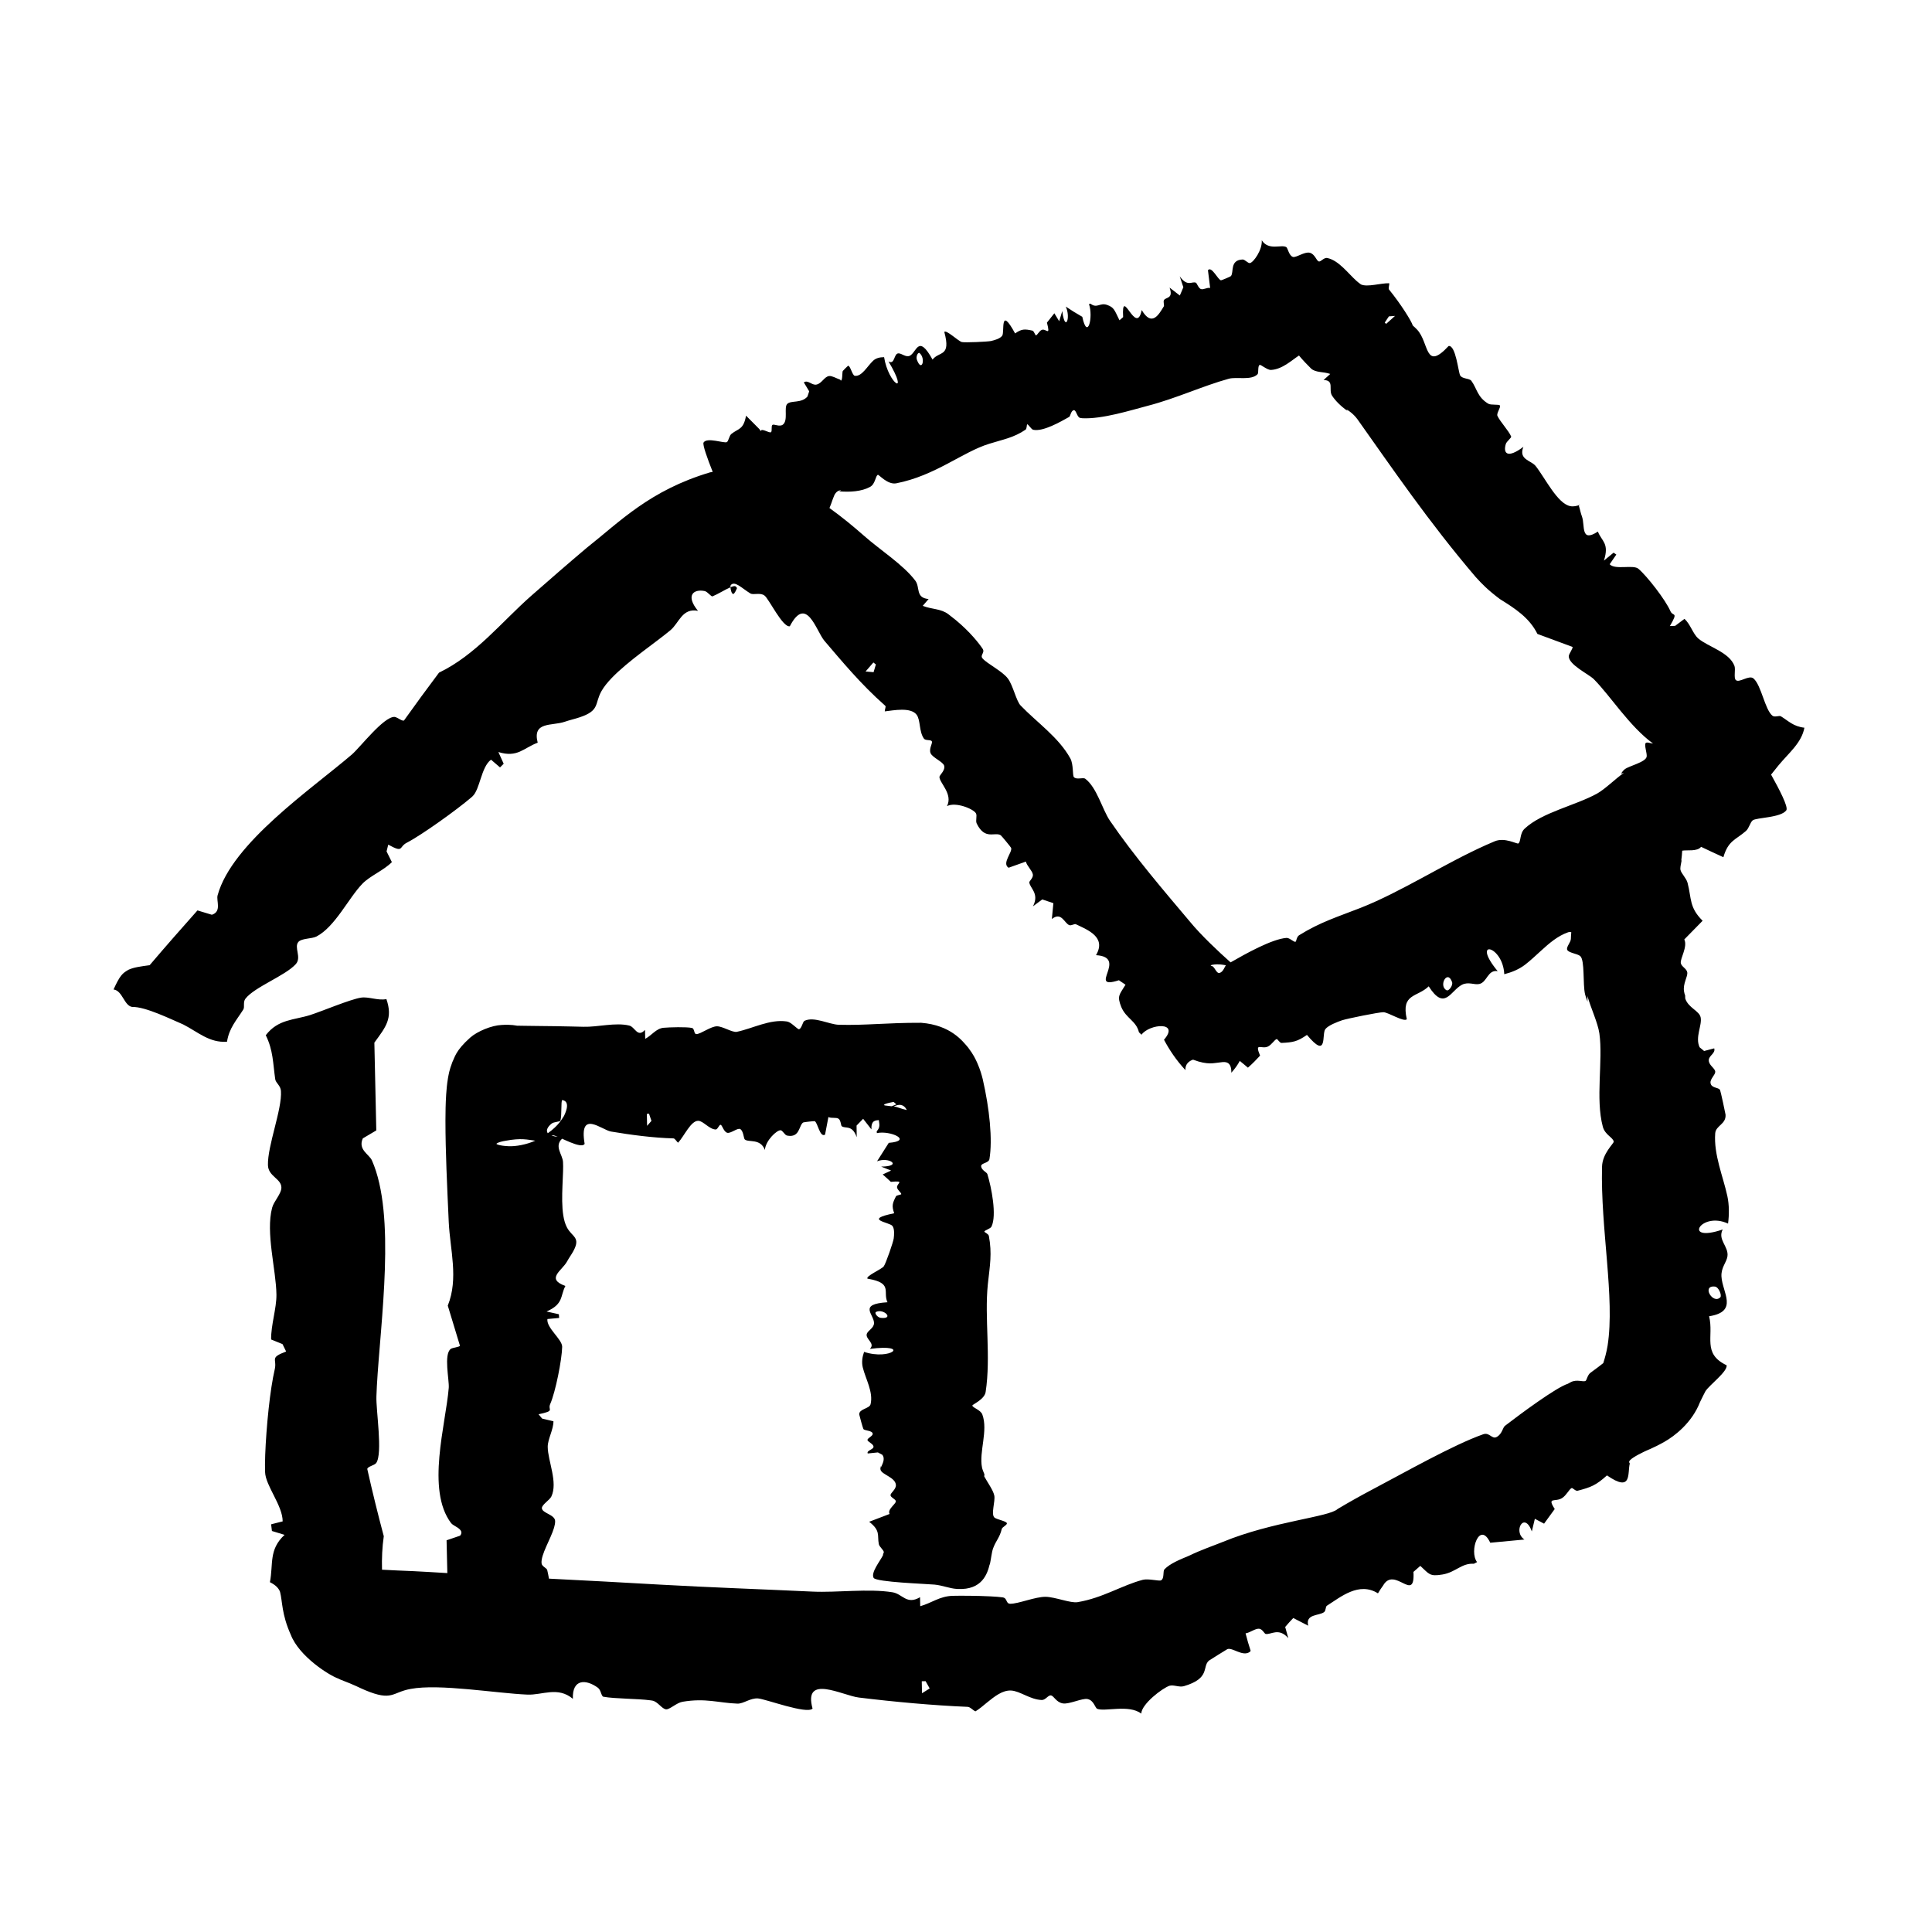
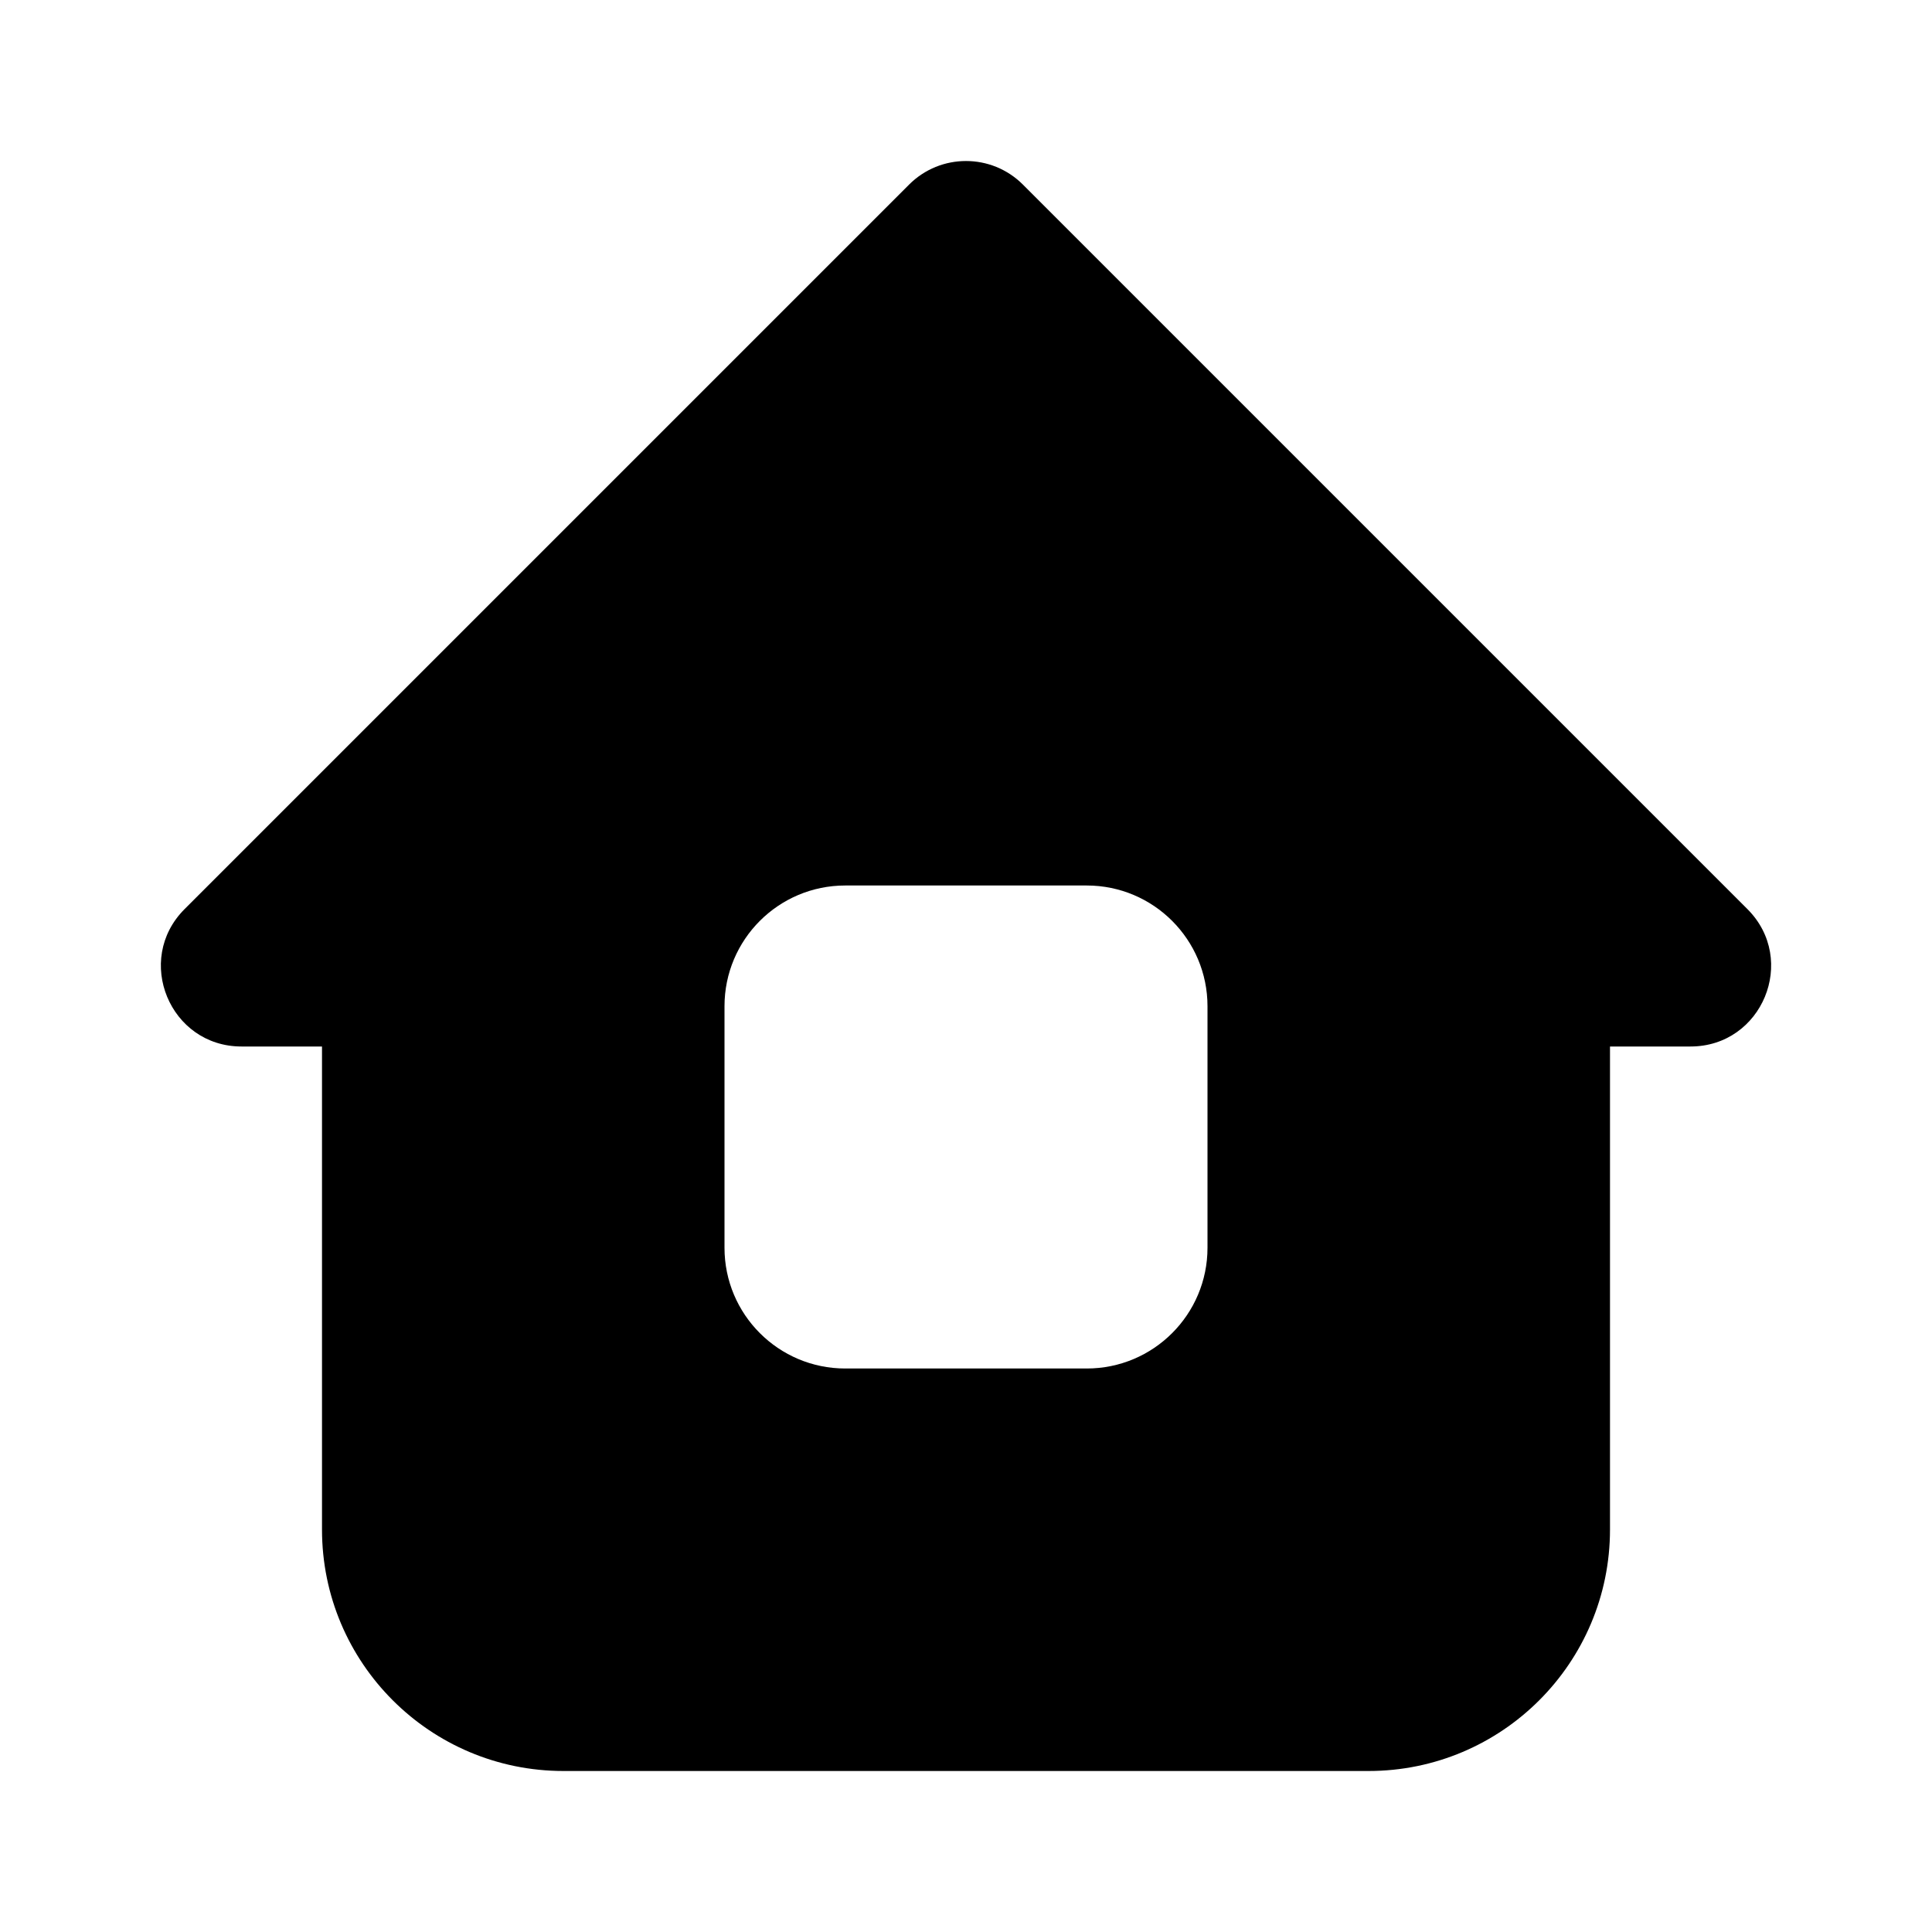
- <svg xmlns="http://www.w3.org/2000/svg" width="48" height="48" viewBox="0 0 48 48">
-   <path d="M31.348 5.97C31.522 6.238 31.838 6.064 31.959 6.14C31.995 6.164 32.023 6.351 32.122 6.383C32.198 6.409 32.409 6.248 32.54 6.279C32.669 6.312 32.705 6.476 32.763 6.495C32.819 6.512 32.886 6.391 32.98 6.411C33.262 6.472 33.49 6.789 33.704 6.981C33.739 7.011 33.775 7.04 33.813 7.067C33.972 7.14 34.307 7.031 34.515 7.037C34.522 7.082 34.486 7.165 34.511 7.195C34.798 7.546 35.071 7.981 35.1 8.087C35.139 8.121 35.174 8.154 35.205 8.187C35.512 8.509 35.392 9.241 35.991 8.596C36.17 8.574 36.231 9.247 36.278 9.329C36.335 9.419 36.507 9.395 36.556 9.462C36.699 9.658 36.701 9.863 36.974 10.029C37.045 10.072 37.242 10.037 37.265 10.075C37.291 10.121 37.175 10.268 37.203 10.331C37.272 10.481 37.486 10.702 37.545 10.847C37.555 10.874 37.431 10.968 37.412 11.029C37.34 11.265 37.45 11.401 37.848 11.102C37.722 11.423 38.038 11.435 38.152 11.577C38.39 11.877 38.695 12.517 39.015 12.575C39.097 12.591 39.169 12.569 39.223 12.554C39.225 12.563 39.229 12.572 39.231 12.582C39.256 12.658 39.27 12.744 39.305 12.838C39.383 13.058 39.263 13.491 39.699 13.207C39.794 13.451 39.988 13.493 39.849 13.928C39.929 13.863 40.01 13.797 40.089 13.731C40.111 13.746 40.134 13.762 40.157 13.778C40.102 13.858 40.047 13.939 39.992 14.019C40.131 14.167 40.577 14.02 40.707 14.132C40.923 14.316 41.381 14.906 41.5 15.182C41.563 15.328 41.706 15.177 41.488 15.554C41.532 15.553 41.576 15.55 41.619 15.549C41.695 15.491 41.772 15.433 41.849 15.376C41.991 15.494 42.06 15.747 42.192 15.862C42.434 16.07 42.968 16.202 43.093 16.547C43.124 16.635 43.068 16.845 43.127 16.897C43.214 16.974 43.454 16.76 43.566 16.857C43.761 17.027 43.846 17.628 44.036 17.782C44.094 17.828 44.202 17.77 44.247 17.797C44.435 17.912 44.551 18.047 44.83 18.08C44.759 18.459 44.443 18.704 44.185 19.017C44.138 19.077 44.073 19.156 44.002 19.245C44.205 19.609 44.434 20.047 44.381 20.131C44.248 20.319 43.638 20.31 43.546 20.381C43.483 20.429 43.456 20.576 43.378 20.645C43.125 20.867 42.937 20.879 42.817 21.297C42.632 21.213 42.446 21.127 42.263 21.039C42.168 21.163 41.909 21.112 41.794 21.135C41.789 21.215 41.783 21.292 41.773 21.361C41.774 21.367 41.777 21.384 41.777 21.389C41.756 21.49 41.742 21.57 41.75 21.609C41.77 21.704 41.895 21.813 41.927 21.934C42.029 22.327 41.964 22.542 42.301 22.876C42.15 23.032 41.998 23.187 41.846 23.34C41.934 23.521 41.74 23.816 41.759 23.927C41.775 24.019 41.907 24.064 41.92 24.16C41.934 24.267 41.806 24.441 41.84 24.635C41.846 24.67 41.855 24.703 41.867 24.732C41.867 24.748 41.87 24.793 41.869 24.807C41.947 25.044 42.217 25.11 42.252 25.276C42.293 25.472 42.108 25.772 42.227 26.02C42.264 26.051 42.301 26.081 42.338 26.112C42.421 26.09 42.505 26.067 42.589 26.046C42.628 26.168 42.456 26.225 42.454 26.338C42.452 26.472 42.614 26.538 42.615 26.63C42.615 26.704 42.487 26.807 42.497 26.902C42.512 27.042 42.699 27.008 42.735 27.083C42.75 27.116 42.867 27.66 42.871 27.694C42.886 27.934 42.63 27.961 42.614 28.155C42.574 28.688 42.81 29.226 42.916 29.718C42.963 29.939 42.962 30.175 42.933 30.4C42.255 30.085 41.785 30.894 42.8 30.546C42.667 30.801 42.953 30.968 42.918 31.213C42.894 31.371 42.757 31.487 42.769 31.715C42.792 32.114 43.2 32.587 42.462 32.702C42.587 33.207 42.284 33.627 42.898 33.92C42.919 34.081 42.47 34.408 42.371 34.565C42.349 34.601 42.302 34.704 42.236 34.835C42.037 35.347 41.607 35.678 41.349 35.823C41.077 35.978 40.895 36.04 40.837 36.072C40.678 36.15 40.46 36.265 40.477 36.328C40.478 36.336 40.483 36.347 40.492 36.36C40.429 36.601 40.558 37.094 39.925 36.656C39.648 36.905 39.525 36.95 39.196 37.037C39.138 37.051 39.073 36.955 39.043 36.972C38.98 37.009 38.922 37.142 38.816 37.215C38.646 37.331 38.423 37.175 38.627 37.491C38.539 37.613 38.451 37.734 38.362 37.855C38.286 37.815 38.209 37.774 38.133 37.734C38.107 37.838 38.083 37.943 38.058 38.047C37.869 37.53 37.58 38.055 37.874 38.249C37.59 38.276 37.307 38.303 37.025 38.329C36.761 37.77 36.491 38.54 36.697 38.81C36.671 38.824 36.644 38.837 36.618 38.851C36.313 38.831 36.167 39.063 35.839 39.118C35.511 39.173 35.509 39.105 35.287 38.904C35.23 38.954 35.175 39.003 35.117 39.053C35.161 39.852 34.646 38.89 34.361 39.395C34.322 39.448 34.279 39.511 34.235 39.586C33.761 39.29 33.308 39.678 32.966 39.894C32.928 39.92 32.946 40.013 32.897 40.052C32.772 40.148 32.428 40.093 32.502 40.39C32.377 40.325 32.254 40.261 32.131 40.199C32.06 40.273 31.992 40.348 31.93 40.422C31.955 40.514 31.981 40.607 32.007 40.699C31.767 40.425 31.573 40.623 31.442 40.594C31.415 40.587 31.36 40.468 31.278 40.465C31.181 40.46 31.054 40.565 30.946 40.58C30.983 40.727 31.025 40.872 31.072 41.014C31.065 41.026 31.058 41.035 31.049 41.042C30.872 41.166 30.626 40.927 30.496 40.971C30.467 40.986 30.056 41.242 30.032 41.26C29.864 41.414 30.075 41.699 29.412 41.893C29.292 41.925 29.16 41.852 29.056 41.882C28.876 41.943 28.363 42.335 28.354 42.574C28.048 42.339 27.445 42.533 27.26 42.455C27.205 42.431 27.178 42.244 27.019 42.212C26.887 42.186 26.566 42.346 26.408 42.321C26.239 42.294 26.185 42.133 26.11 42.122C26.042 42.111 25.977 42.238 25.883 42.236C25.591 42.226 25.341 42.011 25.119 42.001C24.906 41.99 24.708 42.148 24.517 42.303C24.423 42.383 24.325 42.463 24.235 42.518C24.17 42.492 24.107 42.408 24.038 42.406C23.183 42.371 22.206 42.281 21.339 42.175C20.935 42.127 19.948 41.578 20.188 42.45C20.04 42.596 19.027 42.212 18.832 42.197C18.637 42.184 18.475 42.331 18.321 42.326C17.856 42.31 17.535 42.182 16.957 42.28C16.807 42.306 16.636 42.477 16.548 42.468C16.443 42.458 16.341 42.273 16.206 42.251C16.191 42.248 16.176 42.246 16.16 42.244C15.832 42.2 15.282 42.208 14.992 42.155C14.937 42.144 14.933 41.988 14.855 41.932C14.561 41.717 14.213 41.705 14.233 42.207C13.859 41.892 13.474 42.118 13.102 42.102C12.323 42.069 10.914 41.826 10.201 41.961C9.742 42.043 9.751 42.276 9.073 41.992C8.909 41.924 8.843 41.876 8.459 41.73C8.446 41.723 8.428 41.714 8.408 41.705C8.175 41.624 7.433 41.153 7.225 40.616C6.994 40.103 7.02 39.788 6.957 39.547C6.924 39.46 6.849 39.379 6.706 39.309C6.794 38.858 6.672 38.501 7.07 38.133C6.966 38.102 6.86 38.069 6.756 38.037C6.749 37.982 6.743 37.925 6.736 37.871C6.832 37.847 6.928 37.822 7.023 37.798C7.022 37.401 6.597 36.913 6.586 36.574C6.569 36.121 6.642 35.119 6.744 34.459C6.771 34.286 6.798 34.138 6.824 34.03C6.891 33.755 6.684 33.738 7.109 33.578C7.079 33.516 7.049 33.455 7.019 33.394C6.925 33.356 6.83 33.317 6.736 33.279C6.73 32.923 6.872 32.504 6.868 32.164C6.86 31.547 6.596 30.626 6.761 30.006C6.802 29.846 6.994 29.658 6.991 29.502C6.987 29.28 6.665 29.229 6.657 28.948C6.644 28.466 7.011 27.561 6.98 27.106C6.971 26.967 6.851 26.907 6.838 26.813C6.781 26.42 6.789 26.095 6.603 25.72C6.908 25.319 7.305 25.345 7.704 25.219C8.006 25.122 8.705 24.826 8.97 24.786C9.155 24.756 9.395 24.866 9.6 24.822C9.765 25.301 9.587 25.512 9.301 25.904C9.316 26.63 9.332 27.355 9.349 28.085C9.237 28.15 9.125 28.216 9.014 28.283C8.887 28.566 9.174 28.678 9.241 28.831C9.843 30.193 9.454 32.811 9.363 34.436C9.358 34.525 9.354 34.609 9.352 34.69C9.338 35.03 9.515 36.114 9.346 36.349C9.3 36.409 9.13 36.434 9.125 36.498C9.251 37.059 9.387 37.613 9.535 38.167C9.495 38.441 9.484 38.718 9.491 38.998L9.494 38.999C9.616 39.006 9.745 39.012 9.876 39.018C10.134 39.029 10.401 39.039 10.664 39.056C10.814 39.066 10.964 39.074 11.114 39.083C11.107 38.811 11.102 38.54 11.095 38.268C11.206 38.231 11.318 38.193 11.43 38.154H11.431C11.503 38.067 11.444 38.005 11.367 37.952C11.307 37.913 11.236 37.879 11.207 37.841C10.583 37.015 11.075 35.391 11.149 34.481C11.165 34.286 11.018 33.648 11.199 33.513C11.246 33.479 11.417 33.47 11.427 33.433C11.326 33.102 11.225 32.77 11.125 32.438C11.397 31.759 11.182 31.052 11.149 30.363C11.129 29.923 11.108 29.477 11.092 29.036C11.078 28.637 11.067 28.245 11.067 27.837C11.068 27.633 11.07 27.424 11.085 27.193C11.093 27.075 11.102 26.955 11.13 26.785C11.149 26.691 11.156 26.606 11.239 26.386C11.297 26.276 11.313 26.108 11.682 25.779C11.859 25.622 12.218 25.474 12.464 25.465C12.71 25.448 12.828 25.483 12.845 25.483C12.844 25.482 13.198 25.49 13.427 25.491C13.679 25.493 13.937 25.497 14.197 25.503C14.294 25.505 14.396 25.507 14.495 25.51C14.845 25.521 15.291 25.396 15.634 25.48C15.778 25.515 15.837 25.791 16.025 25.587C16.027 25.661 16.029 25.736 16.03 25.81C16.195 25.721 16.302 25.552 16.486 25.535C16.642 25.521 17.053 25.51 17.19 25.539C17.261 25.553 17.235 25.692 17.301 25.692C17.414 25.69 17.658 25.498 17.814 25.498C17.956 25.498 18.197 25.658 18.307 25.635C18.701 25.553 19.129 25.315 19.548 25.378C19.596 25.385 19.65 25.42 19.698 25.459C19.768 25.512 19.827 25.573 19.849 25.571C19.917 25.56 19.941 25.386 19.987 25.362C20.227 25.247 20.601 25.453 20.838 25.46C21.506 25.479 22.029 25.408 22.887 25.411C23.626 25.469 23.921 25.874 24.05 26.022C24.186 26.2 24.236 26.313 24.278 26.404C24.358 26.587 24.387 26.701 24.415 26.808C24.584 27.545 24.664 28.31 24.582 28.799C24.564 28.895 24.391 28.892 24.377 28.962C24.376 28.966 24.375 28.971 24.376 28.976C24.385 29.077 24.517 29.122 24.531 29.17C24.631 29.496 24.77 30.194 24.633 30.475C24.607 30.529 24.457 30.567 24.456 30.599C24.456 30.616 24.558 30.654 24.568 30.706C24.651 31.141 24.592 31.453 24.548 31.858C24.546 31.876 24.544 31.894 24.542 31.912C24.457 32.742 24.622 33.709 24.488 34.583C24.459 34.772 24.156 34.893 24.158 34.92C24.163 34.977 24.361 35.024 24.406 35.143C24.554 35.547 24.319 36.069 24.398 36.462C24.408 36.508 24.431 36.563 24.458 36.63C24.458 36.641 24.453 36.67 24.453 36.68C24.533 36.829 24.672 37.016 24.702 37.152C24.735 37.297 24.608 37.632 24.713 37.708C24.777 37.753 24.991 37.79 25.014 37.84C25.034 37.885 24.899 37.937 24.888 37.988C24.838 38.203 24.742 38.277 24.672 38.472C24.638 38.567 24.624 38.726 24.587 38.897L24.592 38.847C24.535 39.1 24.401 39.507 23.794 39.478C23.785 39.478 23.776 39.477 23.768 39.476C23.596 39.466 23.411 39.387 23.218 39.369C23.021 39.35 21.771 39.309 21.705 39.202C21.631 39.069 21.867 38.785 21.938 38.638C21.939 38.633 21.939 38.615 21.94 38.609C21.952 38.589 21.959 38.572 21.958 38.561C21.954 38.508 21.848 38.432 21.834 38.363C21.791 38.141 21.884 38.033 21.594 37.808C21.763 37.744 21.933 37.679 22.102 37.614C22.036 37.504 22.263 37.363 22.257 37.298C22.252 37.245 22.127 37.204 22.125 37.149C22.123 37.087 22.269 37.004 22.258 36.889C22.24 36.702 21.909 36.637 21.877 36.517C21.869 36.486 21.875 36.452 21.888 36.416L21.884 36.462C21.916 36.383 22.004 36.252 21.92 36.143C21.884 36.124 21.848 36.103 21.811 36.085C21.727 36.093 21.643 36.102 21.559 36.111C21.523 36.038 21.696 36.014 21.702 35.949C21.709 35.872 21.549 35.822 21.552 35.772C21.555 35.729 21.687 35.677 21.682 35.621C21.674 35.538 21.485 35.549 21.451 35.504C21.438 35.483 21.349 35.161 21.347 35.14C21.345 35 21.602 35 21.629 34.888C21.702 34.585 21.504 34.258 21.435 33.972C21.404 33.844 21.423 33.712 21.468 33.587C22.121 33.806 22.647 33.378 21.61 33.513C21.761 33.375 21.487 33.267 21.537 33.135C21.571 33.05 21.715 32.992 21.715 32.87C21.713 32.649 21.313 32.4 22.049 32.354C21.935 32.113 22.157 31.909 21.683 31.794C21.643 31.784 21.599 31.776 21.55 31.767C21.512 31.699 21.902 31.536 21.957 31.462C22.009 31.391 22.193 30.857 22.204 30.77C22.215 30.683 22.228 30.531 22.172 30.458C22.102 30.364 21.43 30.303 22.216 30.143C22.151 29.958 22.173 29.894 22.26 29.723C22.275 29.692 22.391 29.684 22.392 29.667C22.39 29.629 22.302 29.571 22.288 29.507C22.266 29.403 22.507 29.327 22.133 29.363C22.066 29.299 21.998 29.238 21.93 29.179L21.933 29.178C22.001 29.146 22.07 29.114 22.139 29.082C22.057 29.049 21.974 29.016 21.892 28.984C22.437 28.98 22.092 28.732 21.79 28.852C21.888 28.7 21.985 28.547 22.081 28.394C22.698 28.344 22.116 28.078 21.786 28.152C21.785 28.137 21.783 28.122 21.781 28.107C21.881 28 21.842 27.919 21.834 27.828C21.748 27.838 21.642 27.833 21.65 28.059C21.581 27.972 21.512 27.883 21.444 27.796C21.39 27.852 21.336 27.909 21.281 27.965C21.283 28.061 21.284 28.157 21.285 28.253C21.17 27.928 20.997 28.054 20.91 27.977C20.893 27.961 20.888 27.83 20.834 27.795C20.771 27.753 20.655 27.792 20.582 27.752C20.555 27.898 20.526 28.044 20.498 28.19C20.367 28.269 20.316 27.886 20.24 27.855C20.223 27.851 19.971 27.879 19.957 27.887C19.864 27.941 19.872 28.164 19.703 28.212C19.664 28.224 19.614 28.225 19.551 28.212C19.494 28.198 19.446 28.085 19.394 28.081C19.302 28.074 19.023 28.332 19.003 28.57C18.89 28.272 18.591 28.393 18.502 28.307C18.476 28.28 18.47 28.091 18.388 28.05C18.321 28.018 18.15 28.169 18.066 28.143C17.978 28.115 17.945 27.956 17.905 27.945C17.868 27.936 17.832 28.063 17.781 28.062C17.621 28.057 17.475 27.851 17.349 27.846C17.165 27.841 17.002 28.221 16.848 28.39C16.81 28.365 16.771 28.284 16.731 28.283C16.236 28.27 15.678 28.197 15.181 28.113C14.949 28.074 14.379 27.553 14.525 28.418C14.486 28.49 14.331 28.446 14.168 28.38C14.099 28.352 14.028 28.319 13.965 28.291C13.761 28.482 13.979 28.683 13.988 28.872C13.992 28.941 13.992 29.015 13.989 29.102C13.976 29.545 13.913 30.168 14.085 30.494C14.214 30.738 14.437 30.734 14.241 31.09C14.198 31.169 14.139 31.247 14.087 31.343C13.964 31.568 13.552 31.772 14.047 31.949C13.916 32.199 14.005 32.399 13.579 32.584C13.681 32.606 13.783 32.629 13.885 32.652C13.887 32.682 13.889 32.713 13.892 32.744C13.794 32.753 13.697 32.762 13.6 32.771C13.572 32.992 13.97 33.275 13.967 33.462C13.961 33.775 13.802 34.584 13.67 34.882C13.601 35.039 13.807 35.047 13.38 35.137C13.409 35.173 13.439 35.209 13.469 35.244C13.562 35.266 13.656 35.289 13.75 35.311C13.753 35.514 13.607 35.755 13.608 35.947C13.611 36.298 13.867 36.83 13.697 37.183C13.654 37.27 13.461 37.384 13.463 37.469C13.466 37.595 13.786 37.628 13.792 37.788C13.794 37.838 13.783 37.896 13.765 37.957C13.68 38.242 13.433 38.627 13.455 38.84C13.463 38.921 13.583 38.954 13.596 39.009C13.614 39.084 13.626 39.153 13.639 39.221C14.556 39.268 15.474 39.315 16.39 39.369C17.644 39.44 18.917 39.483 20.189 39.543C20.799 39.571 21.578 39.463 22.176 39.56C22.425 39.601 22.524 39.88 22.858 39.682C22.86 39.757 22.861 39.832 22.863 39.906C23.154 39.823 23.343 39.658 23.667 39.648C23.86 39.643 24.283 39.645 24.599 39.661C24.731 39.667 24.837 39.676 24.909 39.686C25.034 39.704 24.983 39.842 25.098 39.845C25.296 39.849 25.721 39.669 25.98 39.672C26.218 39.677 26.604 39.836 26.773 39.805C27.399 39.701 27.875 39.385 28.393 39.25C28.537 39.214 28.8 39.29 28.848 39.262C28.935 39.208 28.884 39.039 28.933 38.987C29.069 38.847 29.3 38.752 29.541 38.652C29.847 38.503 30.158 38.399 30.389 38.305C31.62 37.799 33.025 37.69 33.232 37.491C33.532 37.312 33.827 37.148 34.113 36.997C34.881 36.593 36.108 35.895 36.85 35.634C37.01 35.579 37.065 35.767 37.187 35.7C37.324 35.623 37.332 35.47 37.391 35.424C37.769 35.132 38.672 34.464 38.952 34.38C38.978 34.365 39.003 34.351 39.026 34.339C39.18 34.26 39.334 34.344 39.394 34.307C39.423 34.288 39.44 34.161 39.515 34.106C39.663 33.999 39.769 33.917 39.833 33.866C39.872 33.743 39.913 33.599 39.941 33.428C40.125 32.24 39.763 30.521 39.802 28.991C39.808 28.657 40.094 28.412 40.092 28.365C40.082 28.262 39.879 28.201 39.822 27.995C39.634 27.297 39.831 26.347 39.736 25.675C39.697 25.408 39.526 25.052 39.44 24.748L39.442 24.887C39.417 24.822 39.395 24.762 39.381 24.704C39.32 24.455 39.379 23.857 39.26 23.753C39.188 23.692 38.971 23.675 38.937 23.598C38.907 23.525 39.028 23.412 39.028 23.324C39.029 23.264 39.034 23.21 39.038 23.16C39.011 23.154 38.985 23.153 38.957 23.163C38.704 23.251 38.491 23.433 38.286 23.621C38.154 23.741 38.023 23.865 37.892 23.966C37.74 24.083 37.559 24.157 37.373 24.204C37.34 23.483 36.534 23.31 37.209 24.128C36.958 24.088 36.95 24.403 36.753 24.447C36.625 24.475 36.483 24.384 36.322 24.466C36.038 24.613 35.893 25.13 35.496 24.505C35.212 24.782 34.804 24.677 34.952 25.323C34.879 25.4 34.493 25.151 34.371 25.148C34.256 25.147 33.467 25.307 33.342 25.349C33.221 25.391 33.006 25.472 32.929 25.567C32.83 25.686 32.999 26.344 32.471 25.712C32.228 25.88 32.126 25.897 31.84 25.911C31.789 25.913 31.742 25.806 31.716 25.816C31.661 25.837 31.596 25.954 31.501 26.001C31.34 26.078 31.163 25.88 31.306 26.227C31.215 26.326 31.12 26.425 31.004 26.526C30.937 26.471 30.873 26.413 30.802 26.358C30.751 26.454 30.682 26.553 30.592 26.651C30.596 26.481 30.542 26.406 30.451 26.39C30.406 26.382 30.357 26.388 30.256 26.402C30.174 26.405 30.015 26.47 29.641 26.327C29.542 26.358 29.44 26.442 29.452 26.587C29.216 26.333 29.048 26.075 28.919 25.832C29.322 25.369 28.556 25.436 28.36 25.707C28.339 25.687 28.316 25.666 28.297 25.647C28.23 25.363 27.979 25.305 27.858 25.019C27.747 24.741 27.81 24.718 27.963 24.465C27.907 24.427 27.853 24.391 27.799 24.354C26.989 24.613 28.047 23.78 27.23 23.731C27.495 23.282 27.024 23.103 26.729 22.962C26.694 22.946 26.618 23.003 26.567 22.985C26.443 22.939 26.372 22.642 26.133 22.833C26.145 22.701 26.157 22.57 26.171 22.439C26.079 22.409 25.986 22.378 25.895 22.346C25.818 22.403 25.741 22.46 25.664 22.517C25.831 22.195 25.583 22.066 25.573 21.92C25.572 21.89 25.676 21.808 25.661 21.725C25.644 21.628 25.515 21.516 25.487 21.406C25.344 21.457 25.201 21.508 25.058 21.559C24.883 21.45 25.159 21.173 25.121 21.065C25.114 21.046 24.882 20.764 24.863 20.752C24.718 20.659 24.473 20.882 24.267 20.462C24.23 20.387 24.284 20.268 24.246 20.205C24.178 20.093 23.741 19.916 23.528 20.028C23.681 19.726 23.34 19.451 23.34 19.302C23.341 19.257 23.491 19.141 23.457 19.023C23.43 18.927 23.17 18.824 23.121 18.715C23.072 18.6 23.175 18.472 23.151 18.419C23.128 18.37 22.996 18.407 22.955 18.351C22.829 18.174 22.874 17.892 22.773 17.757C22.624 17.562 22.196 17.65 21.982 17.674C21.979 17.636 22.014 17.556 21.998 17.54C21.99 17.532 21.985 17.526 21.981 17.523C21.386 16.998 20.914 16.425 20.48 15.918C20.275 15.67 20.034 14.77 19.623 15.559C19.446 15.599 19.1 14.87 18.993 14.796C18.888 14.715 18.719 14.789 18.643 14.744C18.426 14.612 18.253 14.419 18.154 14.539C18.149 14.547 18.146 14.567 18.148 14.591C18.02 14.645 17.838 14.761 17.702 14.816C17.669 14.828 17.579 14.7 17.509 14.685C17.232 14.628 17.024 14.79 17.341 15.176C16.95 15.099 16.873 15.474 16.66 15.655C16.571 15.73 16.462 15.813 16.343 15.904C15.848 16.279 15.178 16.76 14.946 17.166C14.765 17.484 14.912 17.651 14.403 17.821C14.29 17.86 14.168 17.885 14.031 17.932C13.712 18.042 13.221 17.917 13.359 18.452C13.008 18.582 12.858 18.833 12.382 18.684C12.426 18.781 12.47 18.879 12.514 18.975C12.483 19.005 12.453 19.036 12.423 19.066C12.349 19.002 12.274 18.938 12.199 18.874C11.95 19.059 11.927 19.617 11.736 19.788C11.725 19.798 11.714 19.808 11.701 19.819C11.353 20.116 10.483 20.743 10.107 20.937C9.901 21.043 10.038 21.2 9.646 20.985C9.632 21.041 9.618 21.097 9.604 21.153C9.648 21.241 9.692 21.33 9.736 21.419C9.538 21.622 9.195 21.759 9.006 21.954C8.66 22.309 8.328 23.024 7.863 23.267C7.747 23.327 7.497 23.31 7.416 23.399C7.295 23.532 7.5 23.783 7.35 23.952C7.091 24.241 6.324 24.521 6.099 24.811C6.031 24.898 6.085 25.018 6.045 25.081C5.874 25.351 5.694 25.538 5.64 25.881C5.203 25.914 4.918 25.639 4.551 25.452C4.261 25.329 3.608 25.006 3.288 25.018C3.083 24.992 3.047 24.613 2.821 24.583C2.985 24.225 3.043 24.18 3.193 24.093C3.327 24.031 3.5 24.01 3.718 23.98C4.113 23.515 4.507 23.068 4.906 22.619C5.026 22.654 5.146 22.69 5.264 22.727C5.513 22.647 5.37 22.38 5.406 22.245C5.759 20.946 7.748 19.599 8.745 18.743C8.956 18.557 9.529 17.809 9.798 17.811C9.822 17.811 9.854 17.827 9.887 17.844C9.946 17.877 10.009 17.919 10.038 17.899C10.323 17.499 10.613 17.104 10.907 16.712C11.825 16.269 12.458 15.454 13.201 14.8C13.655 14.401 14.11 14.005 14.572 13.615C15.404 12.958 16.139 12.184 17.643 11.735C17.664 11.731 17.686 11.728 17.707 11.724C17.573 11.387 17.451 11.048 17.48 10.994C17.568 10.855 17.997 11.023 18.06 10.983C18.102 10.955 18.117 10.825 18.17 10.782C18.341 10.643 18.473 10.682 18.535 10.327C18.646 10.437 18.756 10.548 18.865 10.659C18.877 10.677 18.889 10.694 18.901 10.711C18.919 10.624 19.113 10.771 19.156 10.737C19.189 10.71 19.154 10.583 19.191 10.557C19.234 10.528 19.369 10.614 19.451 10.549C19.587 10.441 19.47 10.124 19.559 10.035C19.654 9.941 19.909 10.027 20.061 9.852C20.074 9.809 20.088 9.766 20.104 9.722C20.06 9.648 20.016 9.574 19.971 9.501C20.071 9.428 20.17 9.578 20.283 9.555C20.42 9.528 20.479 9.355 20.602 9.342C20.674 9.336 20.773 9.397 20.875 9.433C20.882 9.447 20.889 9.456 20.896 9.454C20.934 9.442 20.922 9.255 20.938 9.218C20.945 9.206 21.061 9.092 21.069 9.088C21.123 9.073 21.174 9.324 21.235 9.336C21.411 9.363 21.543 9.102 21.695 8.96C21.765 8.896 21.859 8.874 21.965 8.874C22.072 9.545 22.606 9.877 22.075 8.98C22.237 9.071 22.201 8.782 22.322 8.779C22.401 8.777 22.509 8.886 22.605 8.838C22.777 8.75 22.813 8.289 23.169 8.934C23.333 8.718 23.633 8.879 23.461 8.247C23.507 8.184 23.809 8.476 23.896 8.498C23.978 8.516 24.532 8.49 24.618 8.473C24.702 8.454 24.85 8.415 24.901 8.338C24.963 8.244 24.835 7.578 25.22 8.284C25.386 8.168 25.458 8.172 25.653 8.215C25.688 8.223 25.721 8.336 25.739 8.332C25.776 8.322 25.818 8.223 25.883 8.196C25.989 8.153 26.105 8.379 26.011 8.015C26.071 7.937 26.134 7.86 26.195 7.783C26.236 7.849 26.276 7.915 26.315 7.981C26.34 7.896 26.365 7.812 26.392 7.727L26.393 7.735C26.401 7.813 26.413 7.872 26.427 7.915C26.497 8.158 26.591 7.863 26.479 7.617C26.609 7.705 26.746 7.79 26.889 7.871C27.019 8.475 27.168 7.872 27.055 7.554C27.068 7.551 27.081 7.549 27.095 7.546C27.255 7.672 27.327 7.512 27.503 7.575C27.68 7.637 27.686 7.699 27.813 7.957C27.843 7.93 27.874 7.905 27.904 7.879C27.857 7.077 28.228 8.375 28.366 7.703C28.619 8.135 28.794 7.808 28.915 7.611C28.929 7.588 28.899 7.498 28.916 7.462C28.958 7.374 29.16 7.435 29.058 7.146C29.142 7.212 29.228 7.277 29.313 7.342C29.342 7.274 29.371 7.206 29.4 7.137C29.37 7.046 29.34 6.956 29.31 6.865C29.506 7.143 29.616 6.976 29.715 7.026C29.734 7.036 29.778 7.161 29.835 7.181C29.901 7.205 29.99 7.136 30.066 7.155C30.048 7.008 30.029 6.86 30.011 6.713C30.104 6.601 30.259 6.955 30.336 6.964C30.348 6.966 30.57 6.872 30.58 6.861C30.663 6.77 30.545 6.461 30.871 6.447C30.93 6.445 31.002 6.543 31.054 6.536C31.143 6.52 31.366 6.208 31.348 5.97ZM22.901 41.771C22.903 41.87 22.905 41.969 22.907 42.068C22.971 42.028 23.033 41.988 23.098 41.949C23.064 41.889 23.029 41.828 22.996 41.768C22.965 41.769 22.933 41.77 22.901 41.771ZM21.885 32.742C22.23 32.777 21.95 32.499 21.762 32.596C21.72 32.619 21.796 32.733 21.885 32.742ZM42.609 31.965C42.263 31.925 42.559 32.42 42.742 32.229C42.783 32.182 42.7 31.975 42.609 31.965ZM13.299 28.34C13.104 28.316 12.954 28.267 12.555 28.343C12.493 28.353 12.371 28.378 12.334 28.416C12.325 28.427 12.419 28.468 12.632 28.477C12.814 28.487 13.079 28.437 13.299 28.34ZM13.702 28.211C13.742 28.225 13.791 28.238 13.854 28.244C13.806 28.223 13.768 28.208 13.746 28.207C13.732 28.206 13.716 28.207 13.702 28.211ZM13.968 27.331C13.933 27.364 13.962 27.689 13.924 27.842C13.915 27.87 13.76 27.872 13.709 27.912C13.604 27.994 13.558 28.087 13.61 28.155C13.893 27.951 13.958 27.802 14.013 27.724C14.204 27.328 13.968 27.337 13.968 27.331ZM16.071 27.674C16.073 27.773 16.075 27.872 16.077 27.971C16.113 27.93 16.149 27.889 16.185 27.848C16.165 27.789 16.145 27.729 16.125 27.67C16.107 27.671 16.089 27.673 16.071 27.674ZM22.531 27.578C22.446 27.42 22.326 27.429 22.205 27.491C22.212 27.492 22.22 27.492 22.227 27.494C22.294 27.5 22.379 27.548 22.531 27.578ZM22.2 27.377C21.927 27.427 21.927 27.463 22.019 27.469C22.052 27.472 22.096 27.478 22.153 27.485C22.187 27.472 22.224 27.456 22.268 27.439C22.244 27.414 22.222 27.391 22.2 27.377ZM36.076 24.399C35.96 24.071 35.73 24.5 35.943 24.604C35.992 24.627 36.106 24.484 36.076 24.399ZM30.088 23.98C30.07 23.99 30.085 23.996 30.105 24C30.178 24.01 30.219 24.197 30.302 24.172C30.393 24.144 30.422 24.023 30.458 23.982C30.404 23.972 30.36 23.965 30.322 23.962C30.241 23.956 30.212 23.959 30.178 23.962C30.112 23.968 30.1 23.975 30.088 23.98ZM32.273 8.833C32.089 8.952 31.86 9.175 31.578 9.191C31.486 9.196 31.324 9.053 31.296 9.066C31.242 9.092 31.275 9.265 31.244 9.297C31.088 9.46 30.727 9.355 30.528 9.41C29.886 9.587 29.215 9.901 28.515 10.082C28.098 10.191 27.387 10.417 26.888 10.391C26.87 10.389 26.853 10.386 26.837 10.383C26.757 10.37 26.739 10.178 26.676 10.191C26.606 10.206 26.594 10.341 26.564 10.358C26.353 10.476 25.912 10.733 25.667 10.677C25.621 10.665 25.545 10.535 25.52 10.542C25.508 10.546 25.513 10.653 25.48 10.675C25.181 10.878 24.921 10.917 24.576 11.026C23.914 11.229 23.242 11.817 22.266 12.008C22.052 12.048 21.837 11.789 21.811 11.797C21.75 11.817 21.75 12.024 21.618 12.096C21.407 12.212 21.12 12.23 20.841 12.207C20.959 12.178 20.835 12.156 20.764 12.248C20.71 12.307 20.669 12.483 20.608 12.622C20.92 12.846 21.199 13.076 21.465 13.31C21.871 13.669 22.441 14.028 22.741 14.427C22.866 14.594 22.738 14.853 23.071 14.883C23.022 14.94 22.974 14.996 22.925 15.052C23.154 15.143 23.375 15.118 23.563 15.261C23.609 15.297 23.678 15.352 23.747 15.406C24.101 15.699 24.326 15.987 24.414 16.12C24.477 16.218 24.342 16.274 24.41 16.357C24.52 16.488 24.905 16.674 25.042 16.86C25.171 17.034 25.248 17.415 25.356 17.527C25.757 17.946 26.304 18.318 26.593 18.844C26.672 18.991 26.645 19.265 26.679 19.305C26.745 19.382 26.906 19.306 26.963 19.348C27.252 19.564 27.388 20.115 27.575 20.389C28.184 21.28 28.926 22.142 29.567 22.903C29.835 23.23 30.279 23.649 30.574 23.91C30.936 23.702 31.599 23.329 31.963 23.302C32.041 23.297 32.147 23.415 32.188 23.397C32.208 23.388 32.214 23.275 32.274 23.237C32.799 22.909 33.236 22.778 33.8 22.557C34.817 22.157 35.875 21.462 36.926 20.992C36.997 20.96 37.066 20.931 37.137 20.901C37.386 20.797 37.689 20.975 37.722 20.956C37.794 20.911 37.75 20.709 37.88 20.587C38.313 20.182 39.138 20.015 39.681 19.715C39.881 19.602 40.116 19.364 40.345 19.2L40.273 19.221C40.298 19.18 40.331 19.141 40.365 19.113C40.468 19.029 40.887 18.938 40.911 18.799C40.924 18.717 40.847 18.515 40.885 18.463C40.914 18.427 41.004 18.468 41.069 18.473C40.487 18.05 40.003 17.281 39.599 16.875C39.477 16.751 38.952 16.507 38.977 16.293C38.985 16.237 39.088 16.099 39.068 16.072C38.78 15.965 38.487 15.856 38.197 15.75C37.997 15.346 37.638 15.116 37.266 14.885C36.959 14.654 36.819 14.507 36.665 14.338C35.493 12.965 34.571 11.607 33.725 10.416C33.674 10.345 33.605 10.279 33.545 10.233C33.49 10.189 33.412 10.147 33.482 10.213C33.295 10.078 33.175 9.952 33.095 9.831C32.998 9.679 33.163 9.449 32.884 9.441C32.939 9.391 32.995 9.341 33.05 9.291C32.878 9.229 32.686 9.263 32.571 9.154C32.497 9.082 32.357 8.937 32.273 8.833ZM21.505 16.683C21.572 16.689 21.637 16.694 21.704 16.7C21.722 16.636 21.742 16.572 21.761 16.508C21.74 16.492 21.72 16.475 21.699 16.459C21.634 16.533 21.57 16.608 21.505 16.683ZM18.257 14.562C18.273 14.562 18.294 14.583 18.311 14.611C18.283 14.675 18.249 14.752 18.218 14.757C18.181 14.76 18.151 14.658 18.148 14.591C18.192 14.572 18.23 14.561 18.257 14.562ZM39.261 12.546L39.223 12.554C39.221 12.55 39.221 12.546 39.22 12.542C39.236 12.544 39.25 12.544 39.261 12.546ZM22.846 8.772C22.809 8.743 22.749 8.857 22.781 8.941C22.903 9.266 23.006 8.903 22.846 8.772ZM34.507 7.86C34.473 7.911 34.438 7.963 34.404 8.014C34.416 8.025 34.426 8.036 34.438 8.047C34.511 7.981 34.585 7.915 34.659 7.849C34.609 7.853 34.558 7.857 34.507 7.86Z" fill="#000000" />
+ <svg xmlns="http://www.w3.org/2000/svg" width="24" height="24" viewBox="0 0 24 24">
+   <path d="M0 0h24v24H0z" fill="none" />
+   <path d="M12.707 2.293l9 9c.63 .63 .184 1.707 -.707 1.707h-1v6a3 3 0 0 1 -3 3h-10a3 3 0 0 1 -3 -3v-6h-1c-.89 0 -1.337 -1.077 -.707 -1.707l9 -9a1 1 0 0 1 1.414 0m.793 8.707h-3a1.5 1.5 0 0 0 -1.5 1.5v3a1.5 1.5 0 0 0 1.5 1.5h3a1.5 1.5 0 0 0 1.5 -1.5v-3a1.5 1.5 0 0 0 -1.5 -1.5" fill="#000000" />
</svg>
